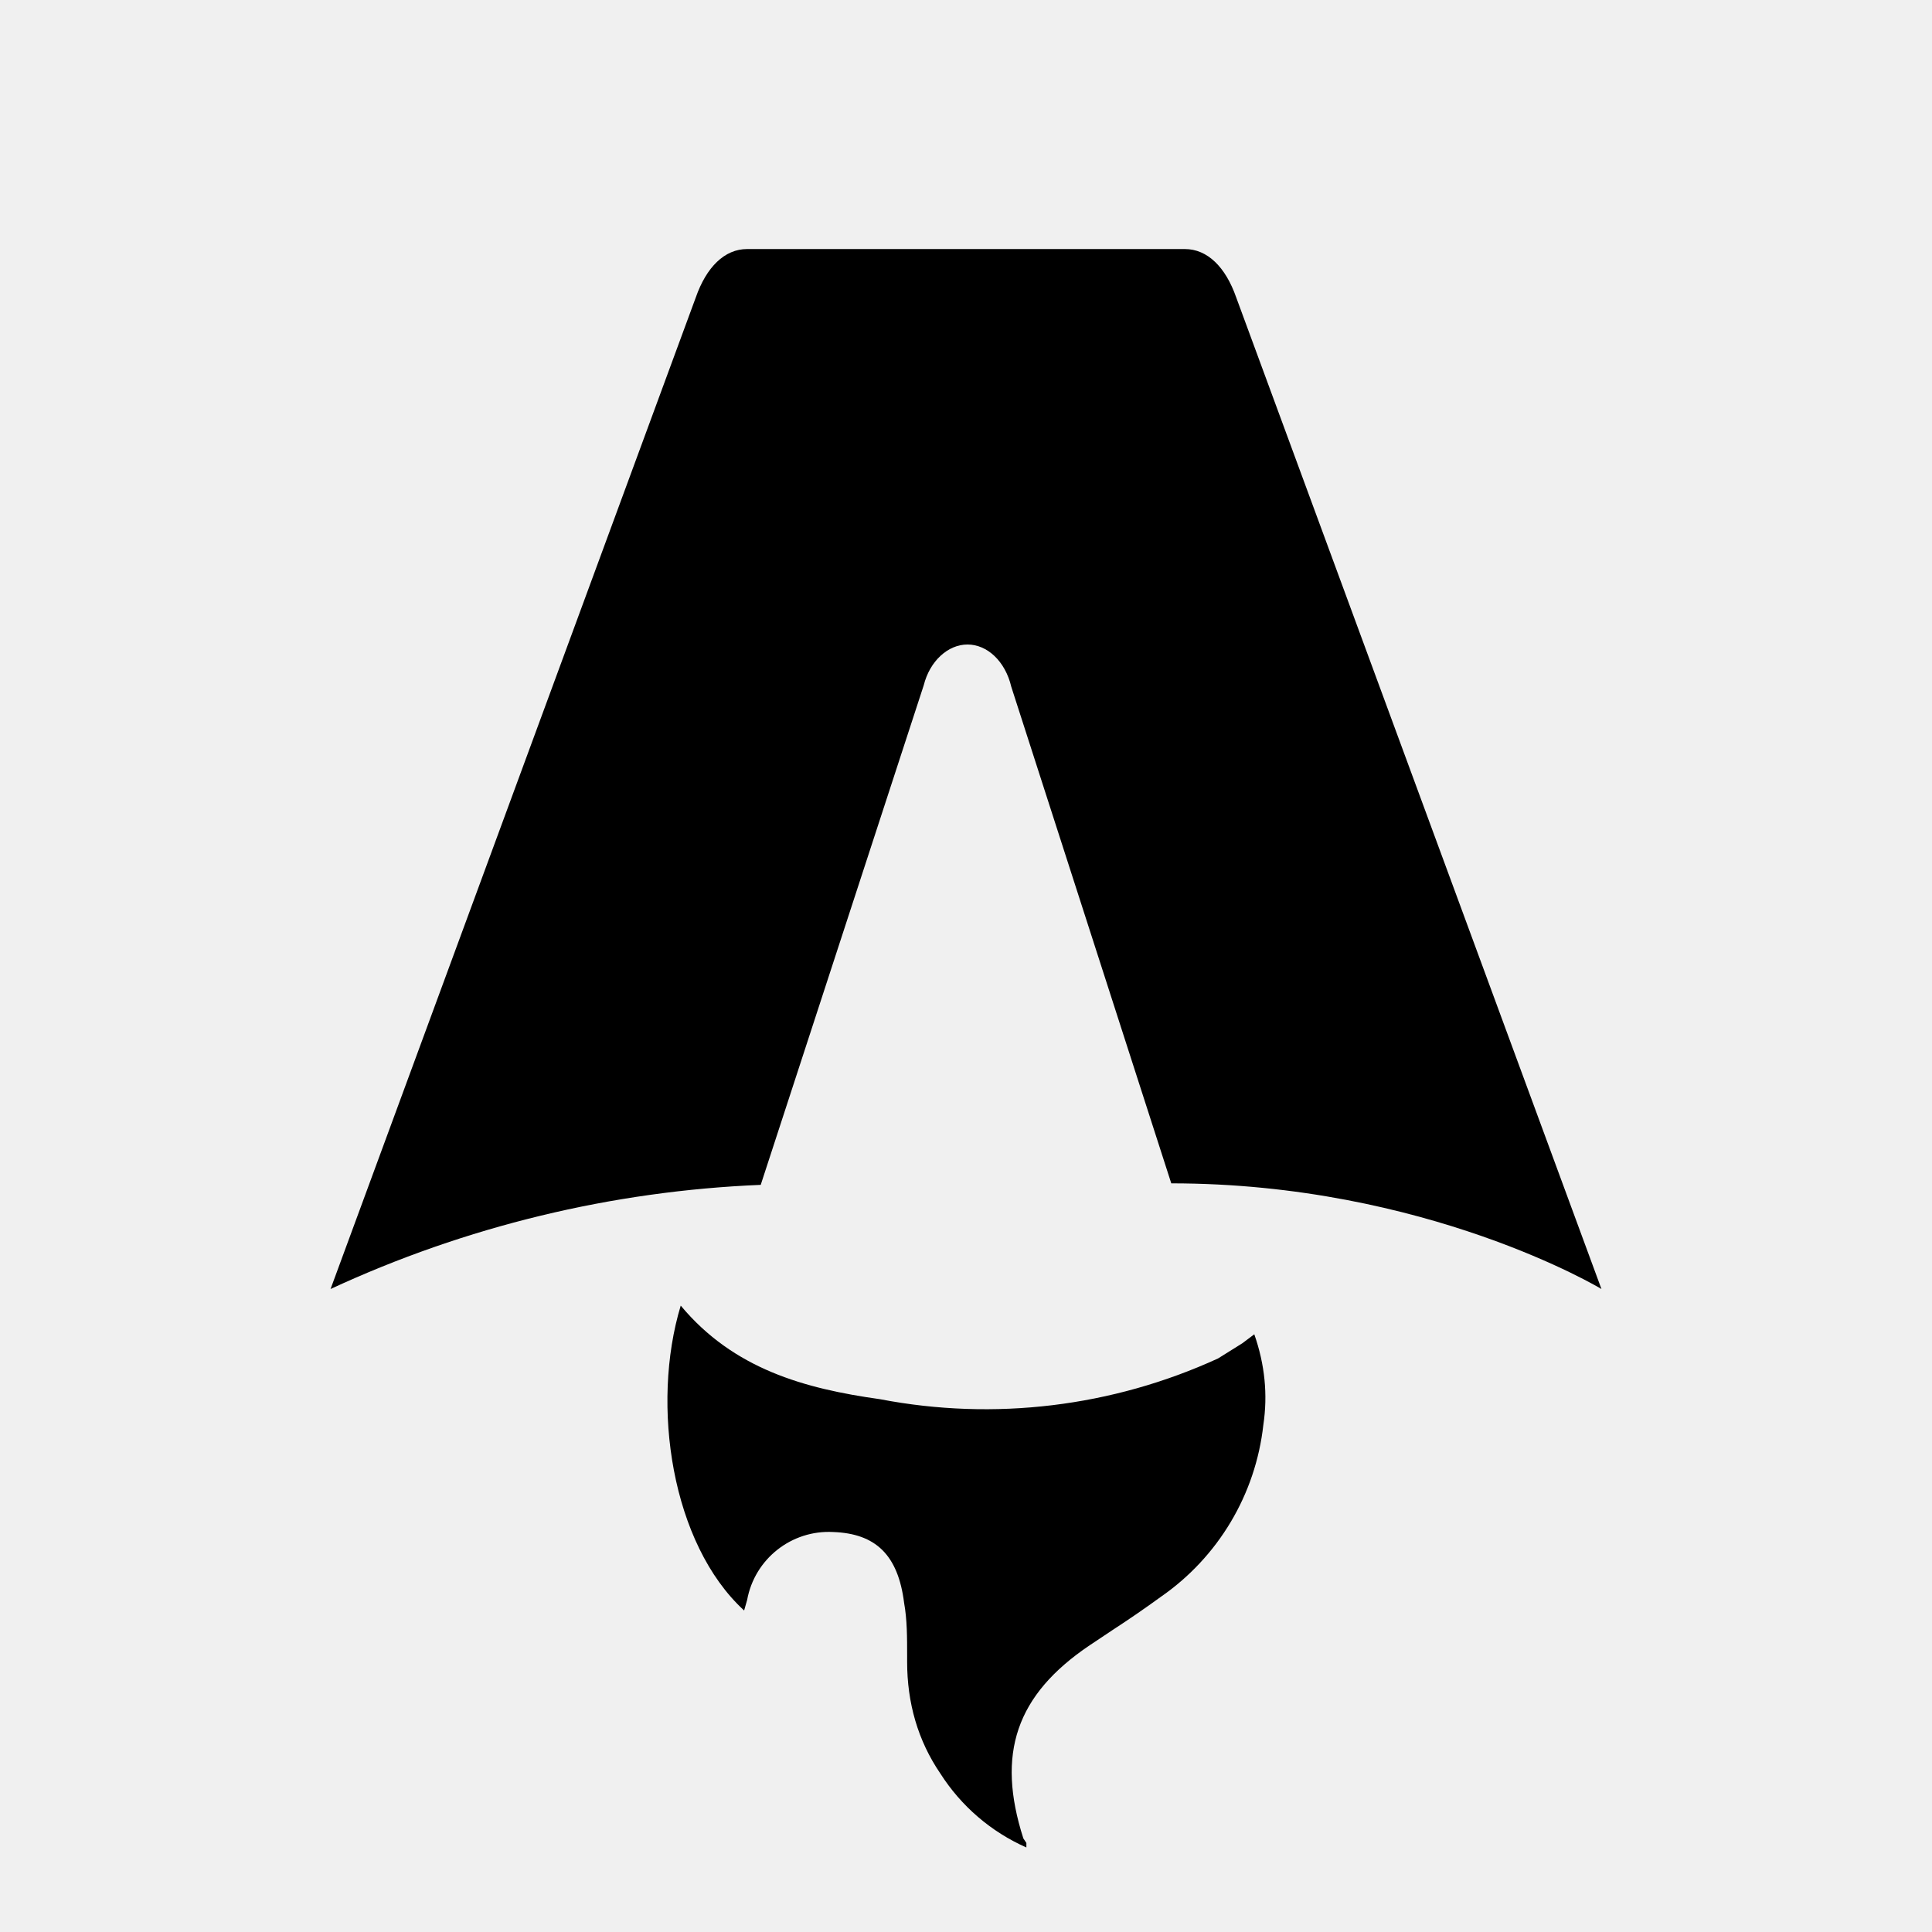
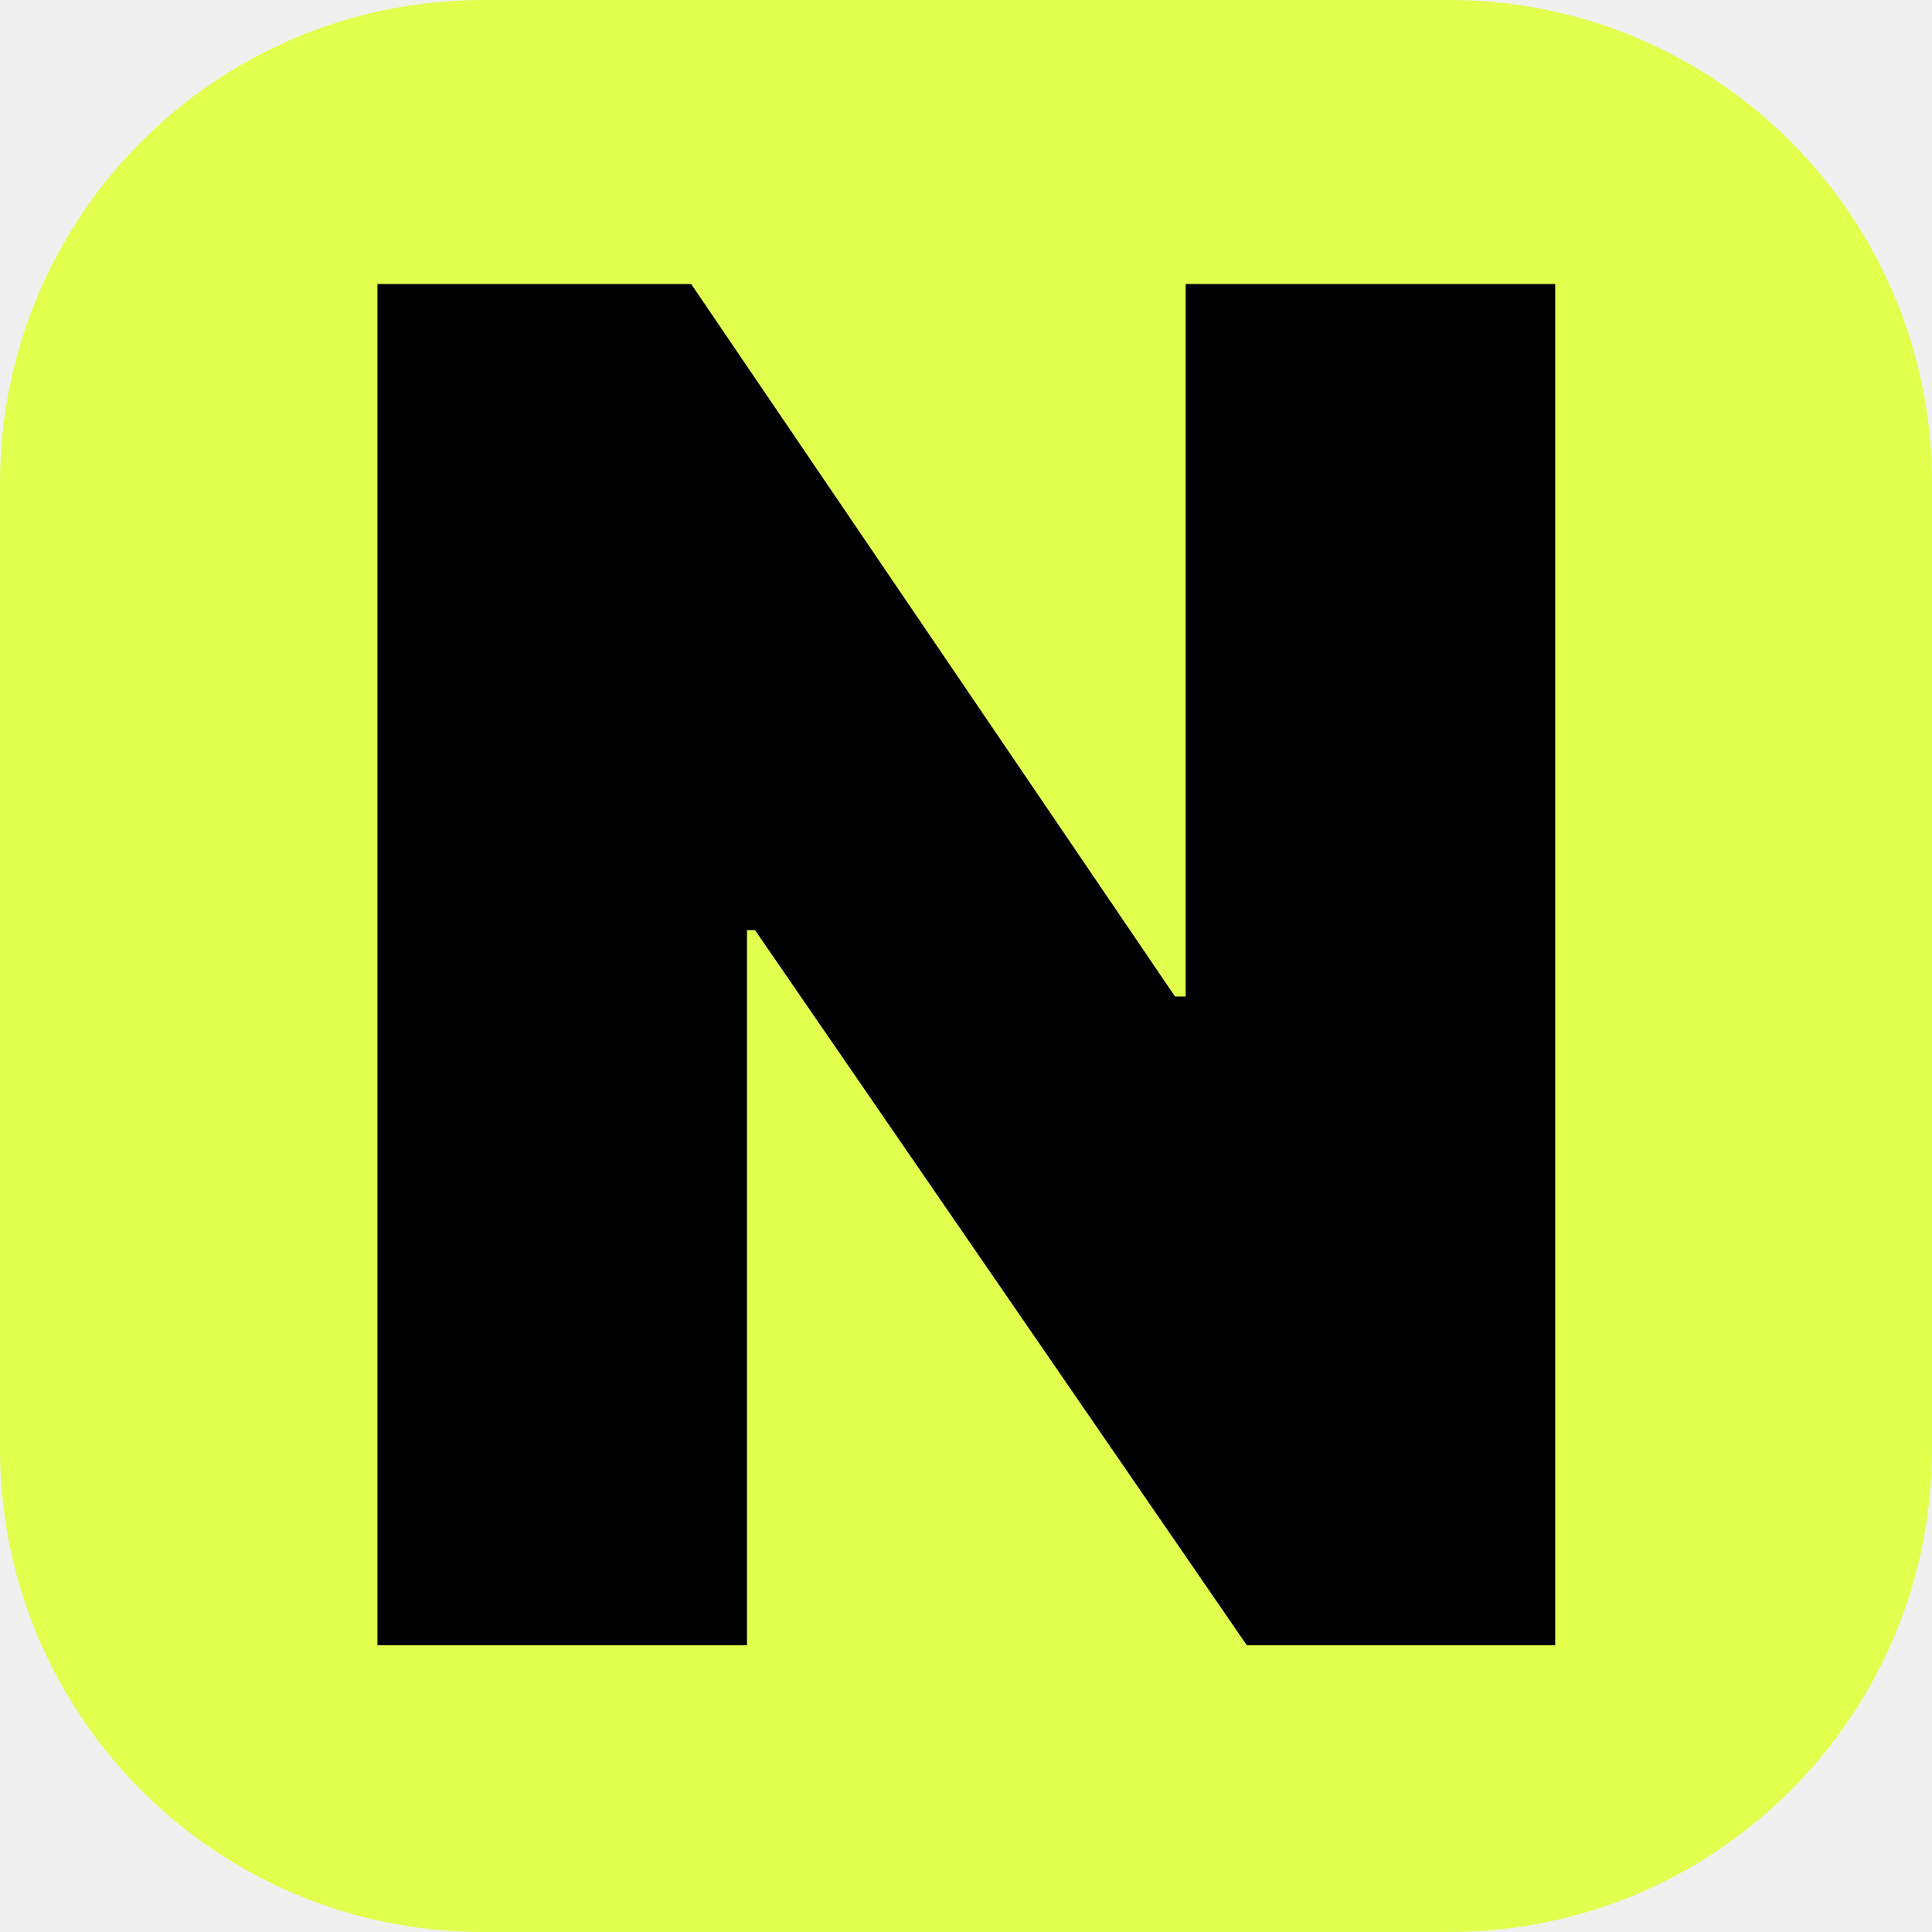
- <svg xmlns="http://www.w3.org/2000/svg" fill="none" viewBox="0 0 128 128">
-   <path d="M50.4 78.5a75.1 75.1 0 0 0-28.5 6.9l24.2-65.7c.7-2 1.9-3.2 3.4-3.2h29c1.5 0 2.7 1.2 3.4 3.2l24.2 65.7s-11.6-7-28.5-7L67 45.5c-.4-1.7-1.6-2.8-2.9-2.8-1.3 0-2.5 1.1-2.9 2.7L50.4 78.5Zm-1.1 28.2Zm-4.2-20.2c-2 6.6-.6 15.8 4.2 20.2a17.5 17.5 0 0 1 .2-.7 5.5 5.5 0 0 1 5.7-4.5c2.8.1 4.3 1.5 4.7 4.7.2 1.1.2 2.3.2 3.5v.4c0 2.7.7 5.2 2.2 7.4a13 13 0 0 0 5.7 4.9v-.3l-.2-.3c-1.8-5.6-.5-9.5 4.4-12.8l1.5-1a73 73 0 0 0 3.2-2.2 16 16 0 0 0 6.8-11.4c.3-2 .1-4-.6-6l-.8.6-1.6 1a37 37 0 0 1-22.4 2.7c-5-.7-9.7-2-13.2-6.2Z" />
-   <style>
-         path { fill: #000; }
-         @media (prefers-color-scheme: dark) {
-             path { fill: #FFF; }
-         }
-     </style>
+ <svg xmlns="http://www.w3.org/2000/svg" width="64" height="64" viewBox="0 0 64 64" fill="none">
+   <rect width="64" height="64" rx="16" fill="#E1FF4D" />
+   <path d="M51.518 9.409V54.5H41.302L25.01 30.81H24.745V54.5H12.504V9.409H22.896L38.924 33.011H39.277V9.409H51.518Z" fill="black" />
</svg>
